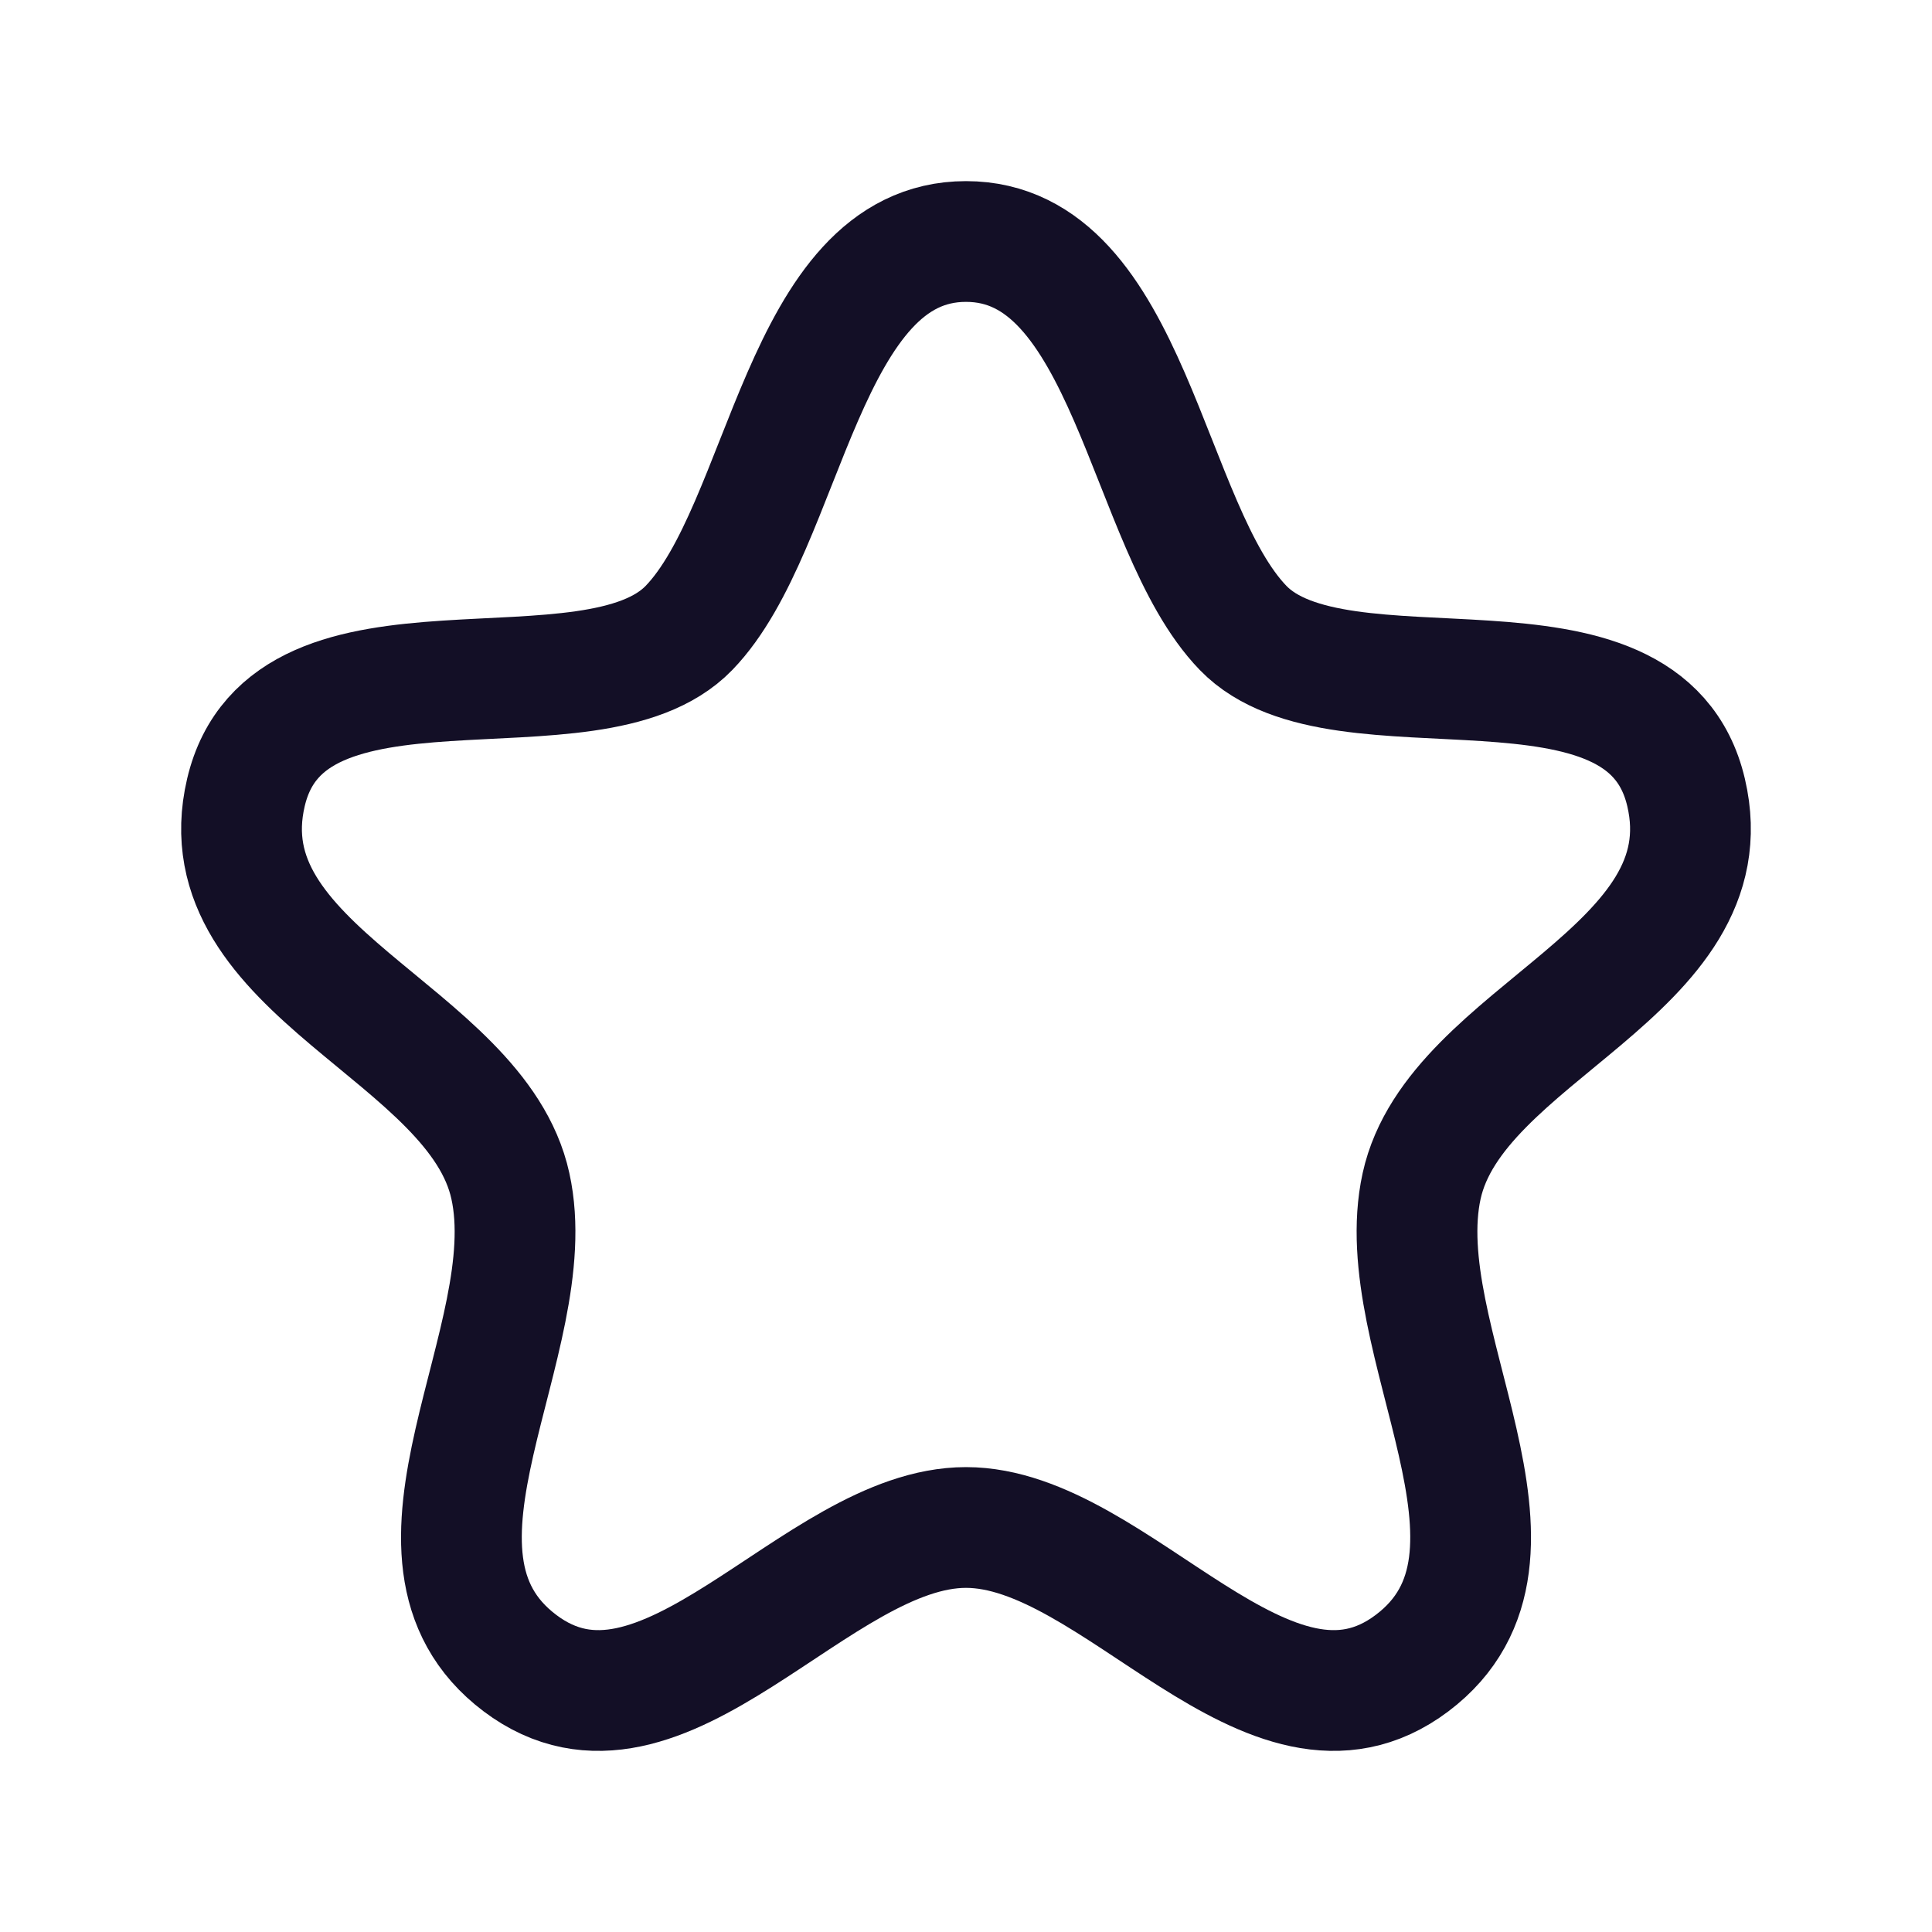
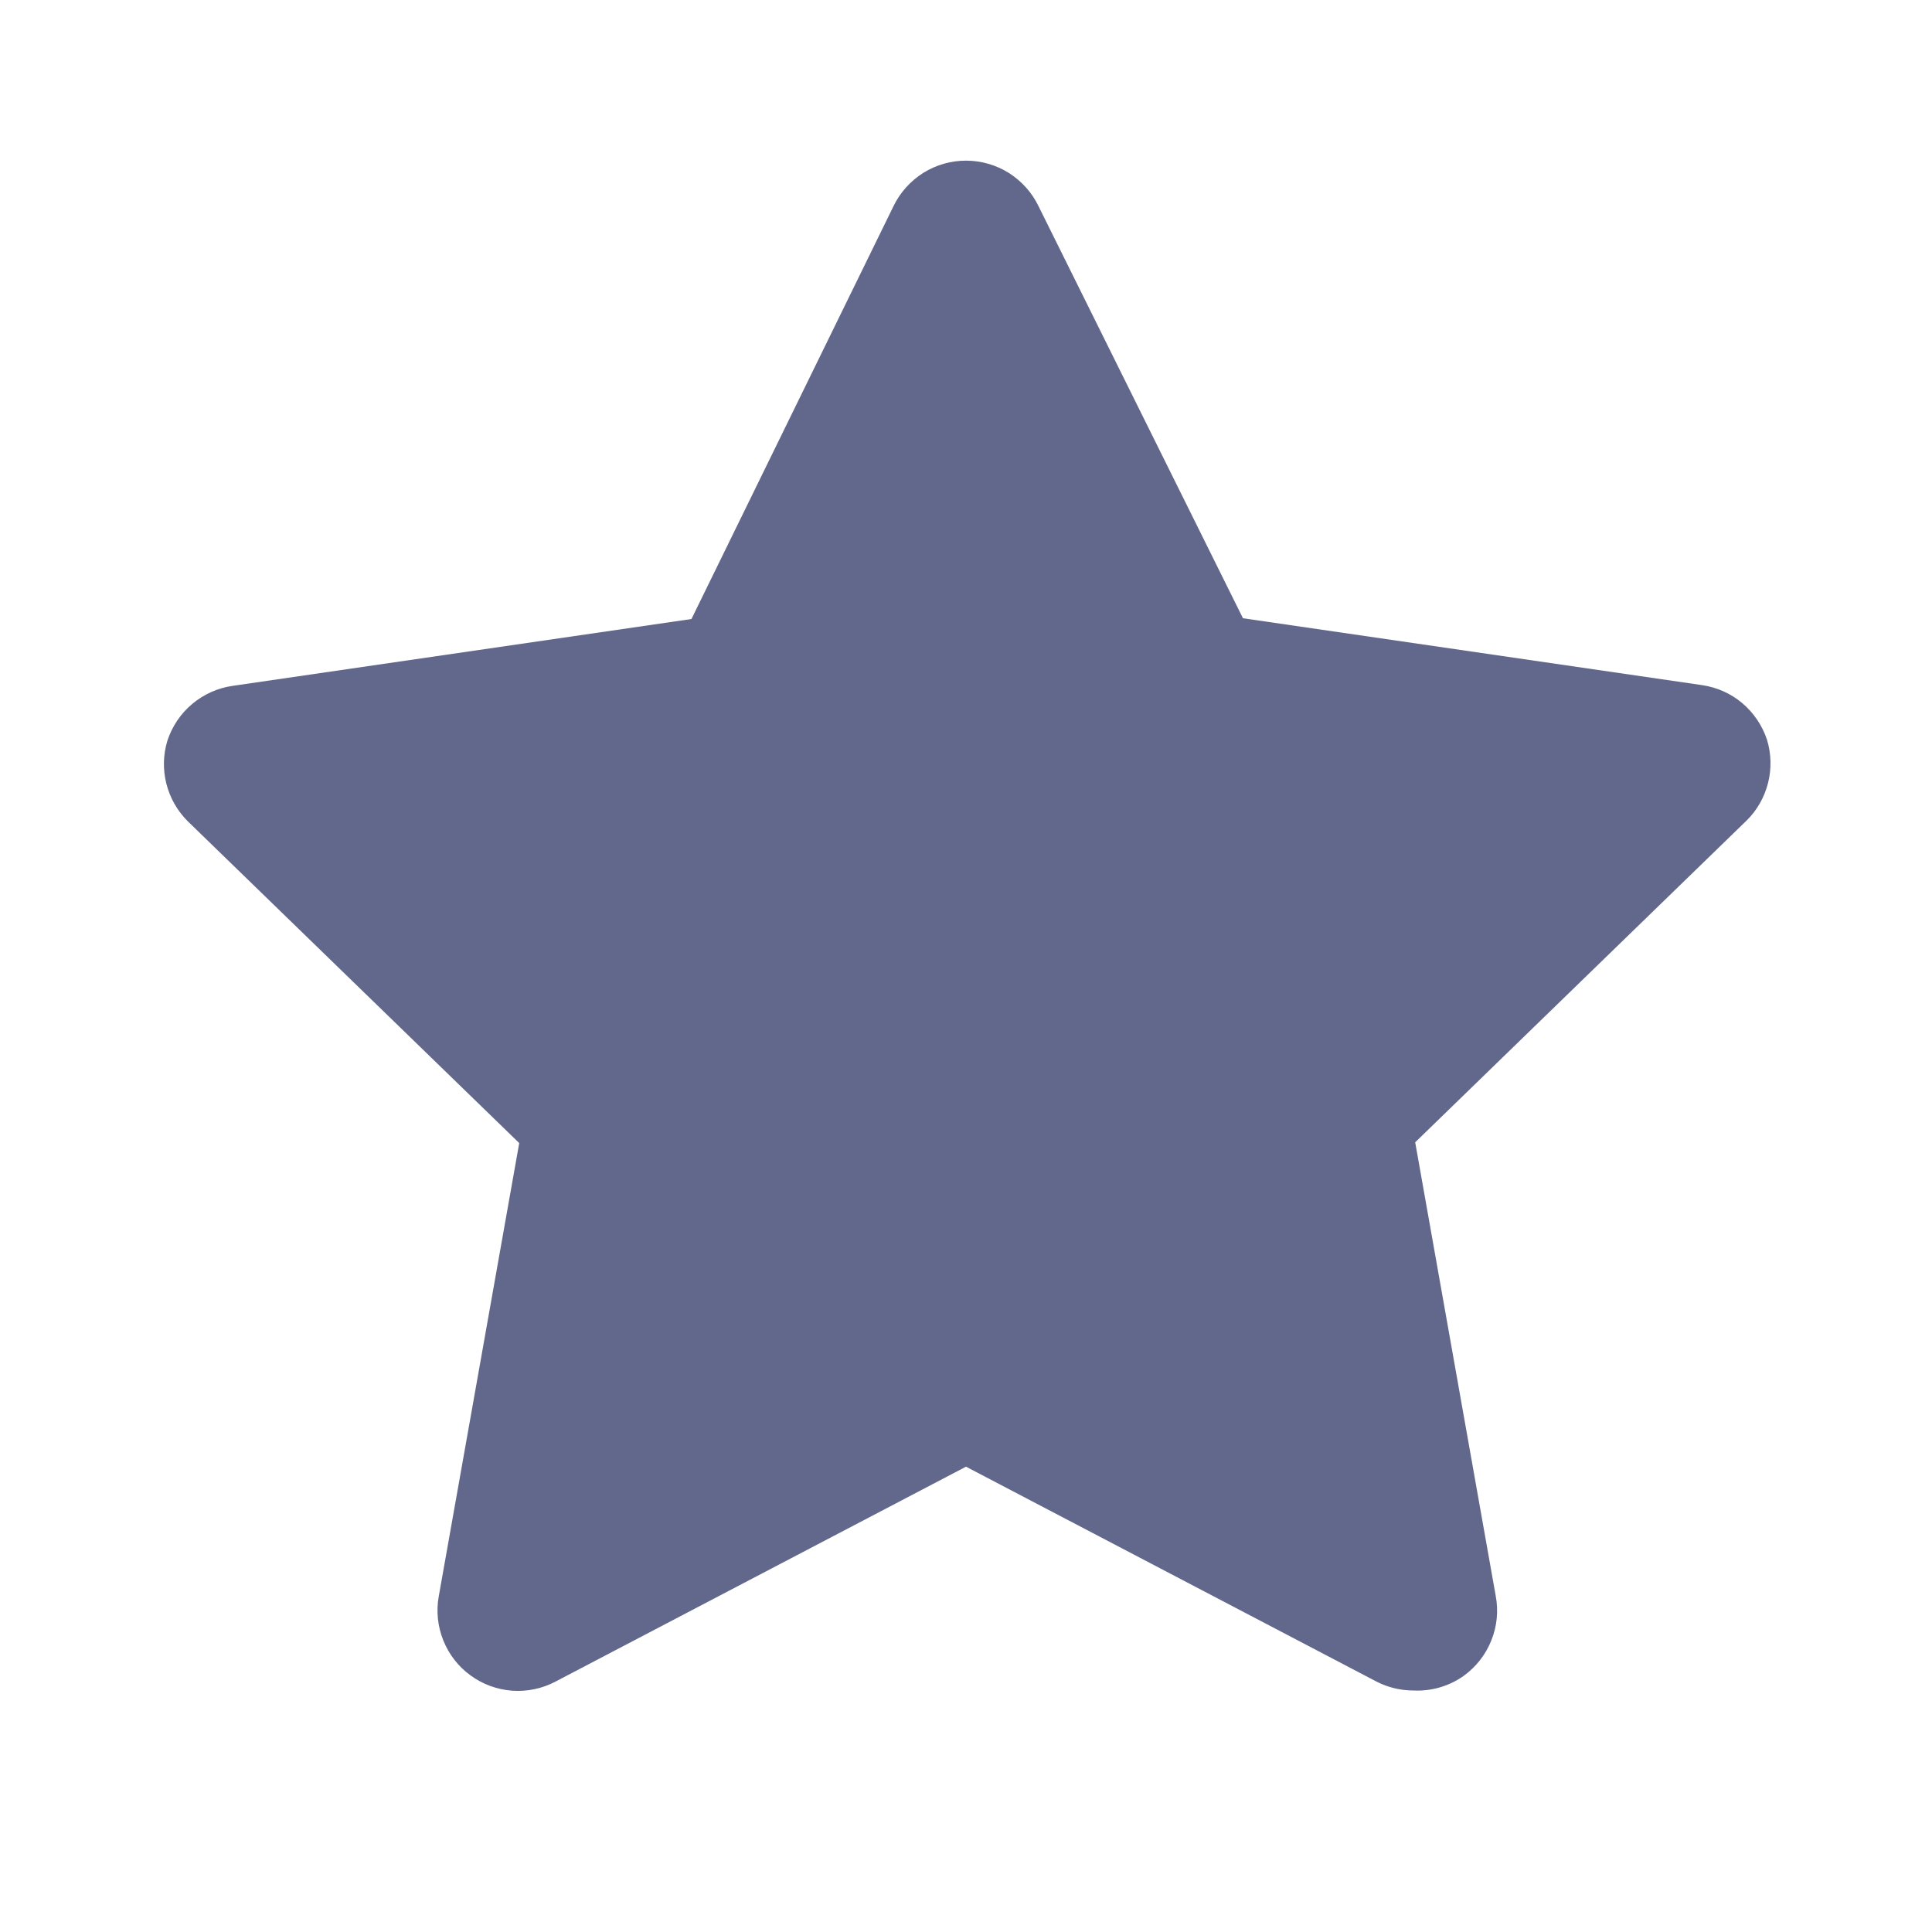
- <svg xmlns="http://www.w3.org/2000/svg" width="24px" height="24px" viewBox="0 0 24 24" fill="none">
-   <g id="Iconly/Curved/Star">
-     <g id="Star">
-       <path id="Stroke 1" fill-rule="evenodd" clip-rule="evenodd" d="M12 3C9.964 3 9.771 6.547 8.559 7.8C7.347 9.053 3.578 7.62 3.055 9.844C2.532 12.069 5.922 12.824 6.34 14.733C6.761 16.643 4.689 19.325 6.459 20.66C8.229 21.994 10.134 18.975 12 18.975C13.866 18.975 15.771 21.994 17.541 20.66C19.311 19.325 17.241 16.643 17.66 14.733C18.079 12.824 21.468 12.069 20.945 9.844C20.423 7.62 16.653 9.053 15.442 7.8C14.23 6.547 14.036 3 12 3Z" stroke="#130F26" stroke-width="1.5" stroke-linecap="round" stroke-linejoin="round" />
-     </g>
-   </g>
+ <svg xmlns="http://www.w3.org/2000/svg" width="20" height="20" viewBox="0 0 20 20" fill="none">
+   <path d="M14.633 17.5C14.5 17.5 14.369 17.469 14.25 17.408L10 15.183L5.75 17.408C5.612 17.481 5.456 17.513 5.301 17.502C5.145 17.49 4.996 17.436 4.87 17.343C4.744 17.252 4.647 17.126 4.589 16.981C4.531 16.837 4.514 16.678 4.542 16.525L5.375 11.833L1.942 8.5C1.835 8.393 1.759 8.259 1.722 8.112C1.685 7.965 1.689 7.811 1.733 7.667C1.782 7.519 1.87 7.387 1.99 7.287C2.109 7.187 2.254 7.122 2.408 7.1L7.158 6.408L9.25 2.133C9.318 1.992 9.425 1.874 9.557 1.79C9.69 1.707 9.843 1.663 10 1.663C10.156 1.663 10.31 1.707 10.443 1.79C10.575 1.874 10.682 1.992 10.75 2.133L12.867 6.4L17.617 7.092C17.771 7.114 17.916 7.178 18.035 7.278C18.154 7.379 18.243 7.51 18.292 7.658C18.336 7.803 18.34 7.957 18.303 8.104C18.266 8.251 18.191 8.385 18.083 8.492L14.65 11.825L15.483 16.517C15.513 16.673 15.498 16.834 15.438 16.982C15.379 17.13 15.279 17.257 15.15 17.35C14.999 17.456 14.817 17.509 14.633 17.5Z" fill="#61688B" />
</svg>
